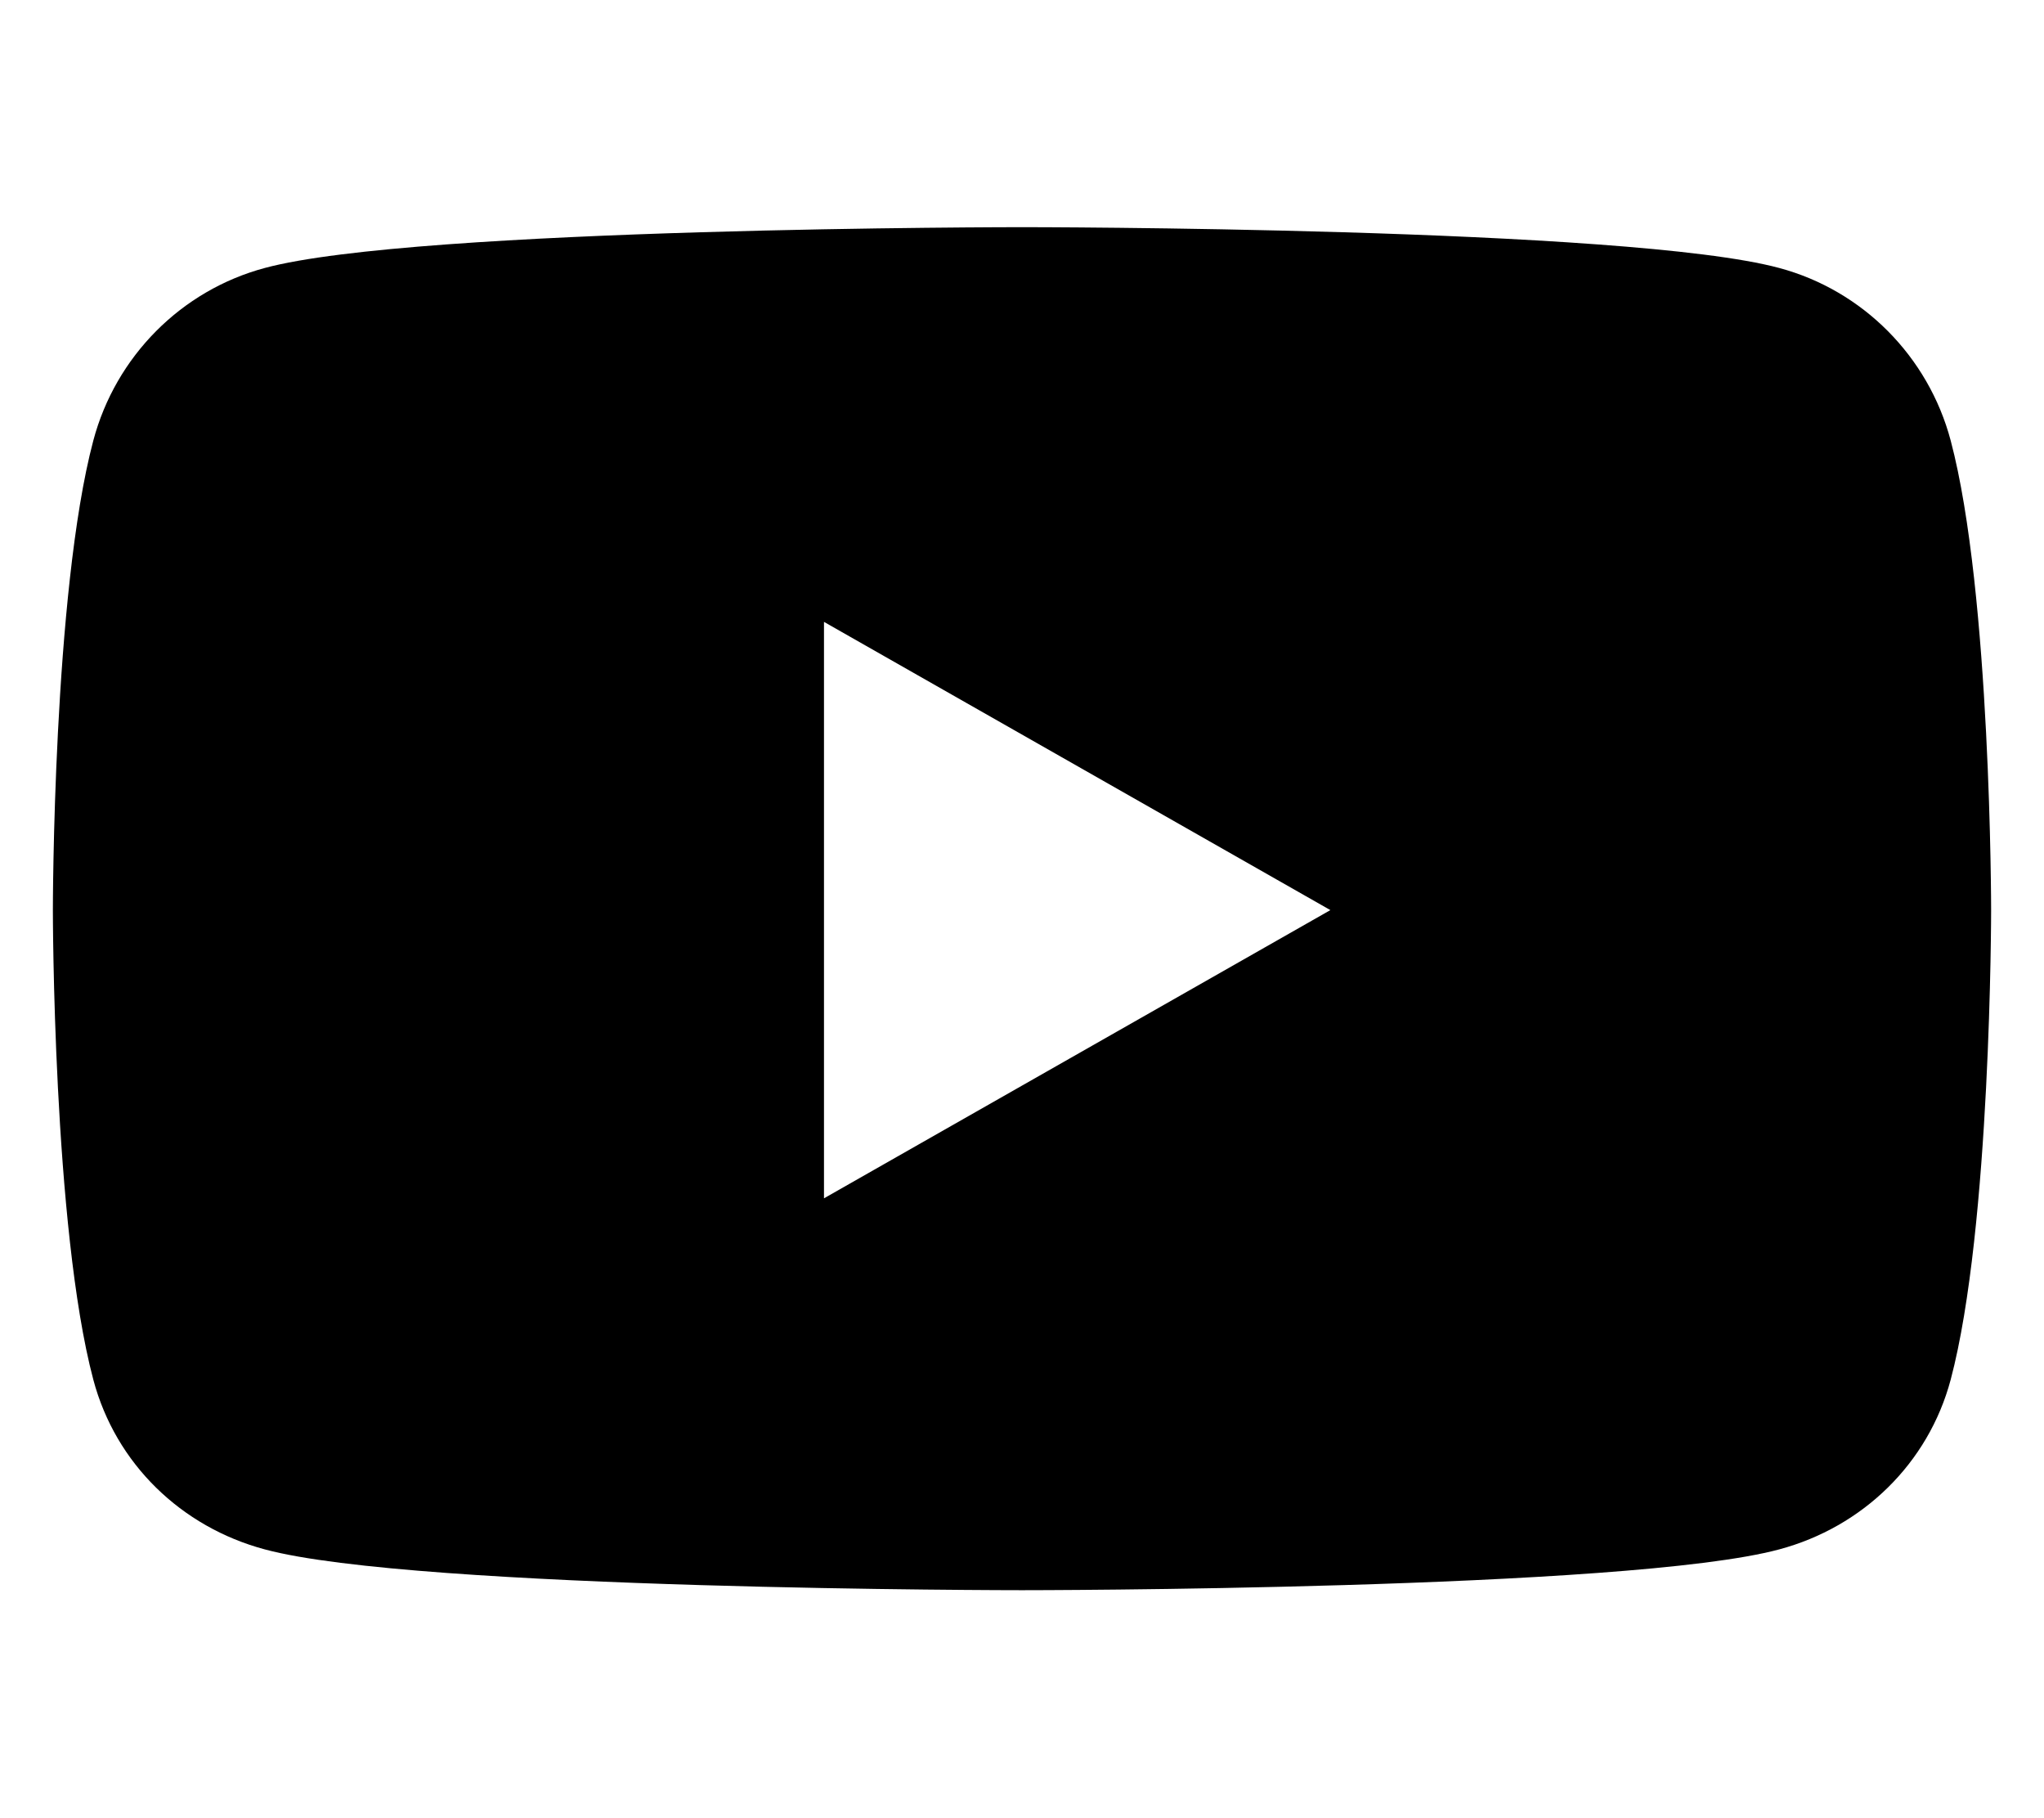
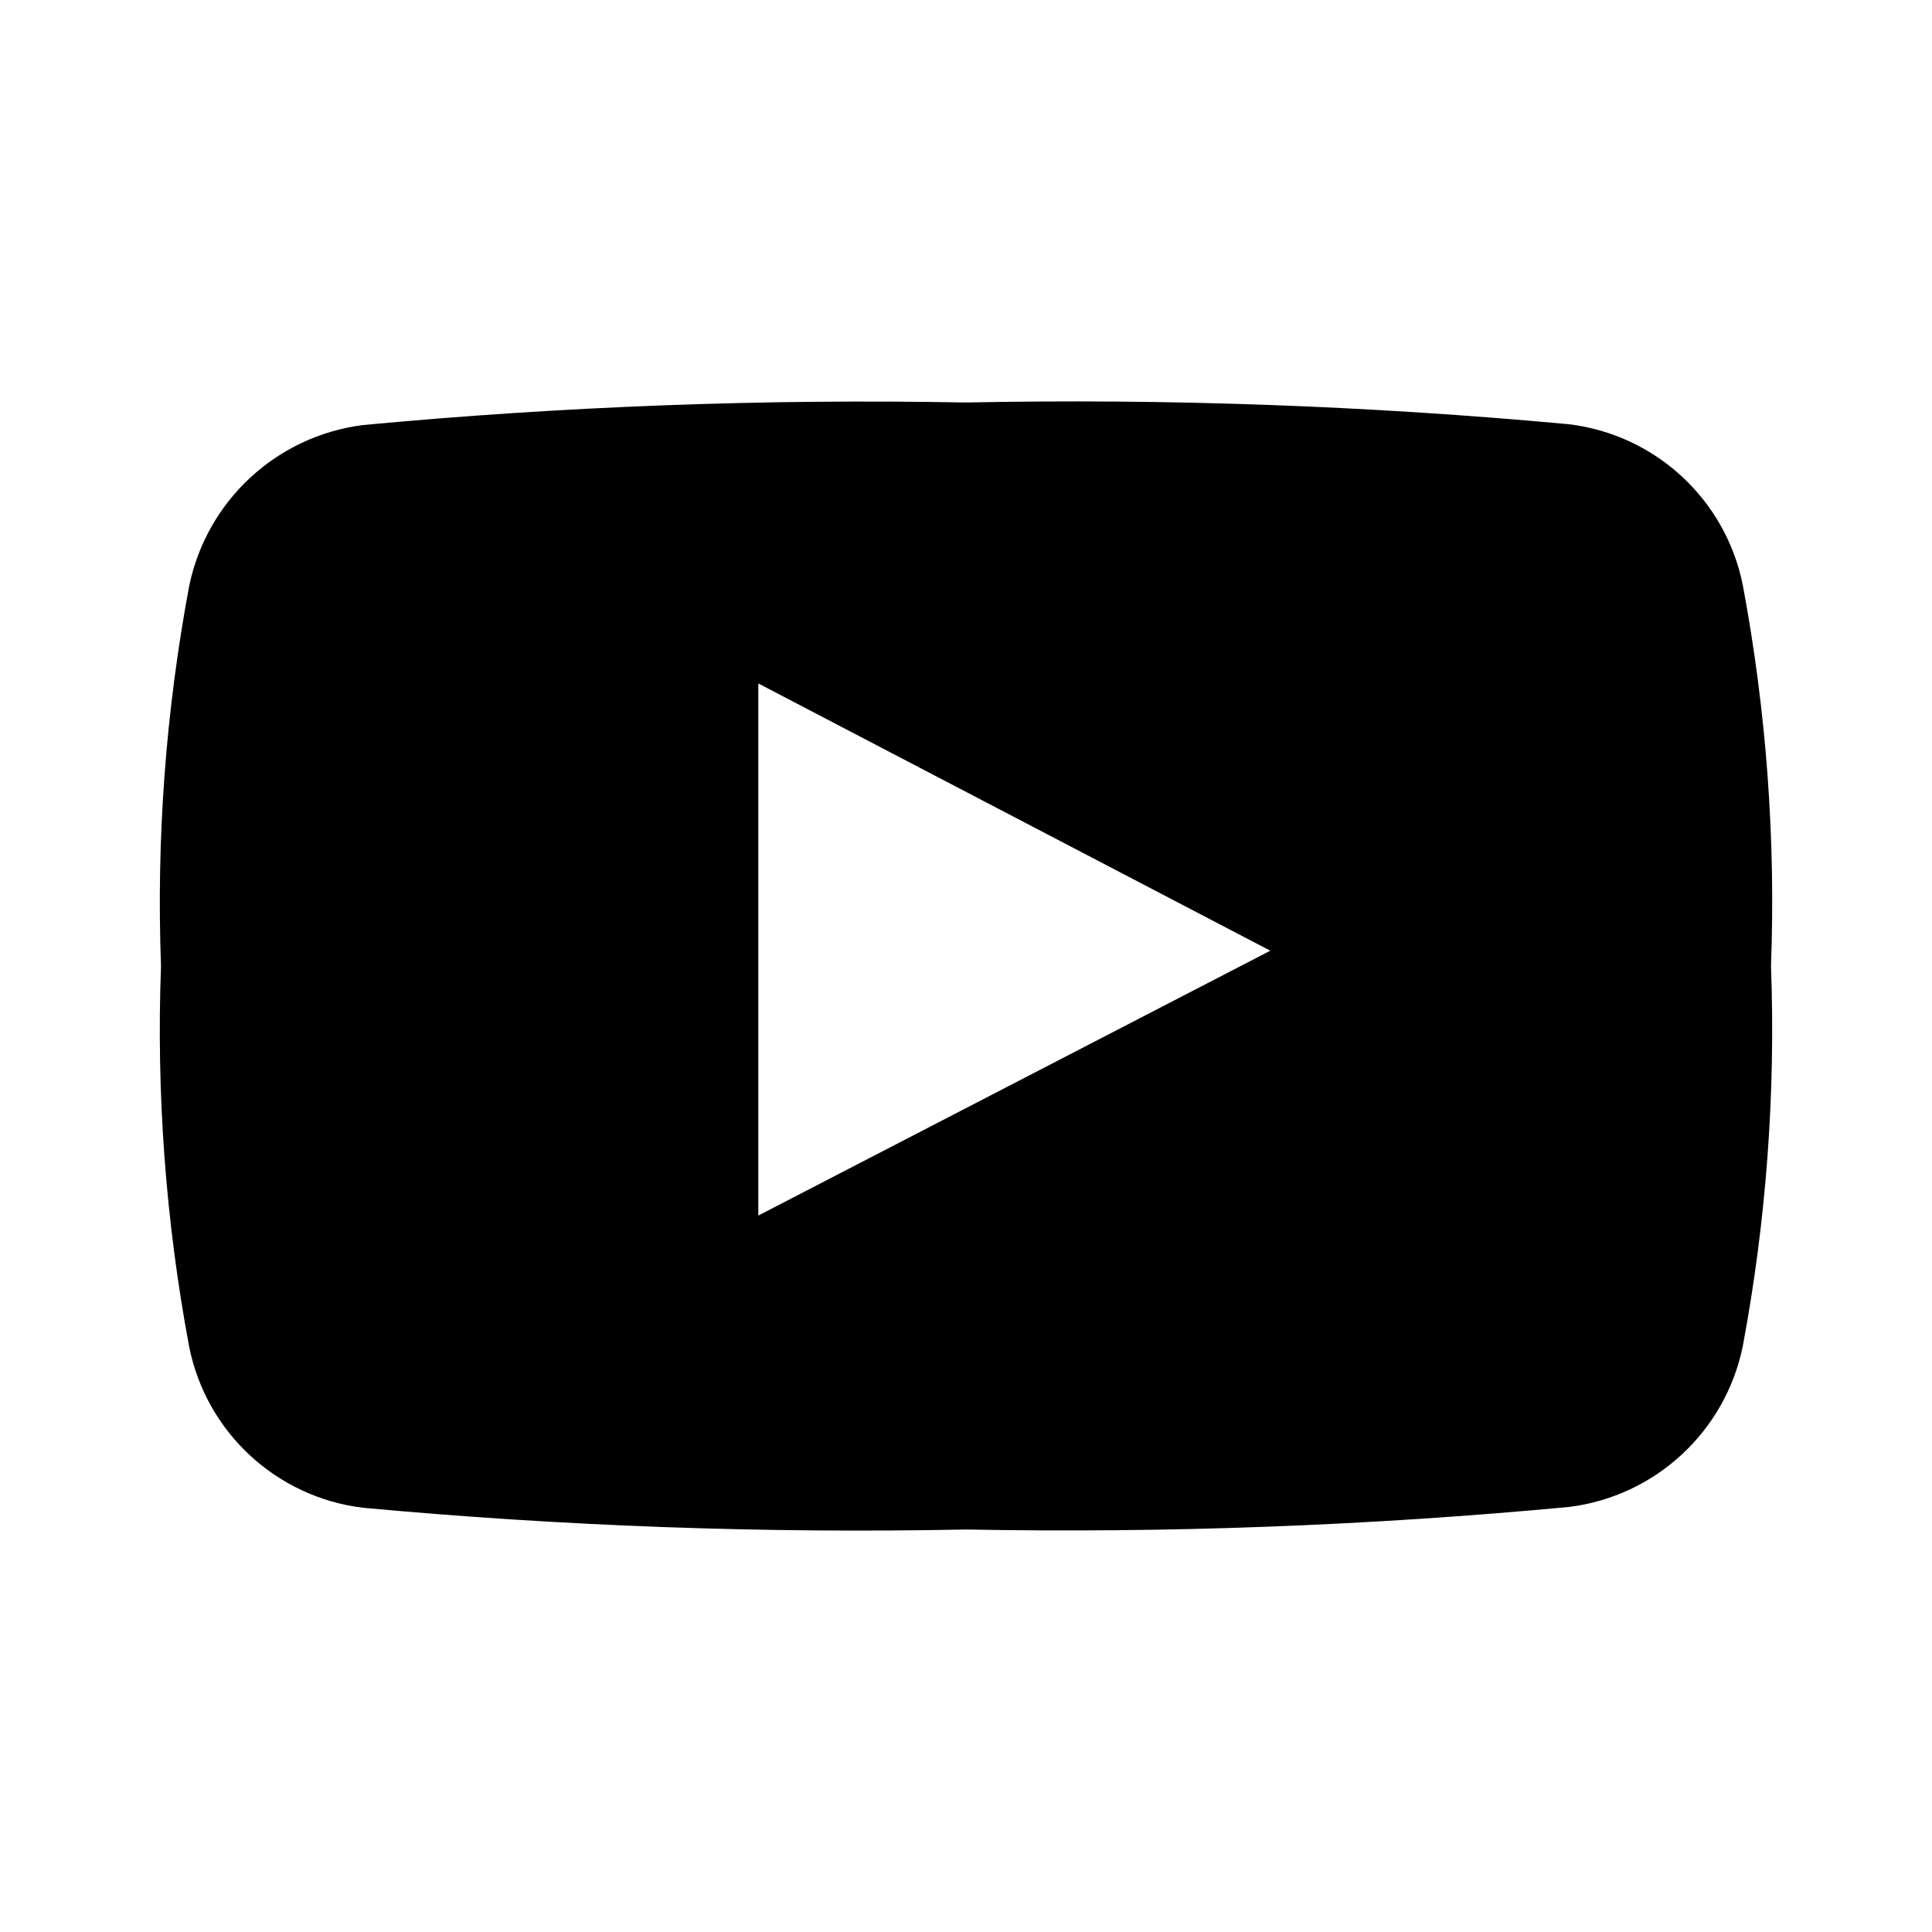
- <svg xmlns="http://www.w3.org/2000/svg" viewBox="0 0 576 512">
-   <path d="M549.7 124.1c-6.3-23.7-24.8-42.3-48.3-48.6C458.8 64 288 64 288 64S117.2 64 74.6 75.5c-23.5 6.3-42 24.9-48.3 48.6-11.4 42.9-11.4 132.3-11.4 132.3s0 89.4 11.4 132.3c6.3 23.7 24.8 41.5 48.3 47.8C117.2 448 288 448 288 448s170.8 0 213.4-11.5c23.5-6.3 42-24.2 48.3-47.8 11.4-42.9 11.4-132.3 11.4-132.3s0-89.4-11.4-132.3zm-317.5 213.5V175.2l142.7 81.2-142.7 81.2z" />
+ <svg xmlns="http://www.w3.org/2000/svg" id="Layer_2" data-name="Layer 2" viewBox="0 0 24 24" fill="#000">
+   <path d="M21.65,7.27a2.51,2.51,0,0,0-2.16-2A66.8,66.8,0,0,0,12,5a66.8,66.8,0,0,0-7.49.28,2.53,2.53,0,0,0-2.16,2A21.37,21.37,0,0,0,2,12a21.37,21.37,0,0,0,.35,4.73,2.51,2.51,0,0,0,2.16,2A66.8,66.8,0,0,0,12,19a66.8,66.8,0,0,0,7.49-.28,2.52,2.52,0,0,0,2.16-2A21.37,21.37,0,0,0,22,12,21.37,21.37,0,0,0,21.65,7.27ZM9.42,15.1V8.49l6.36,3.32Z" fill="#000" />
</svg>
